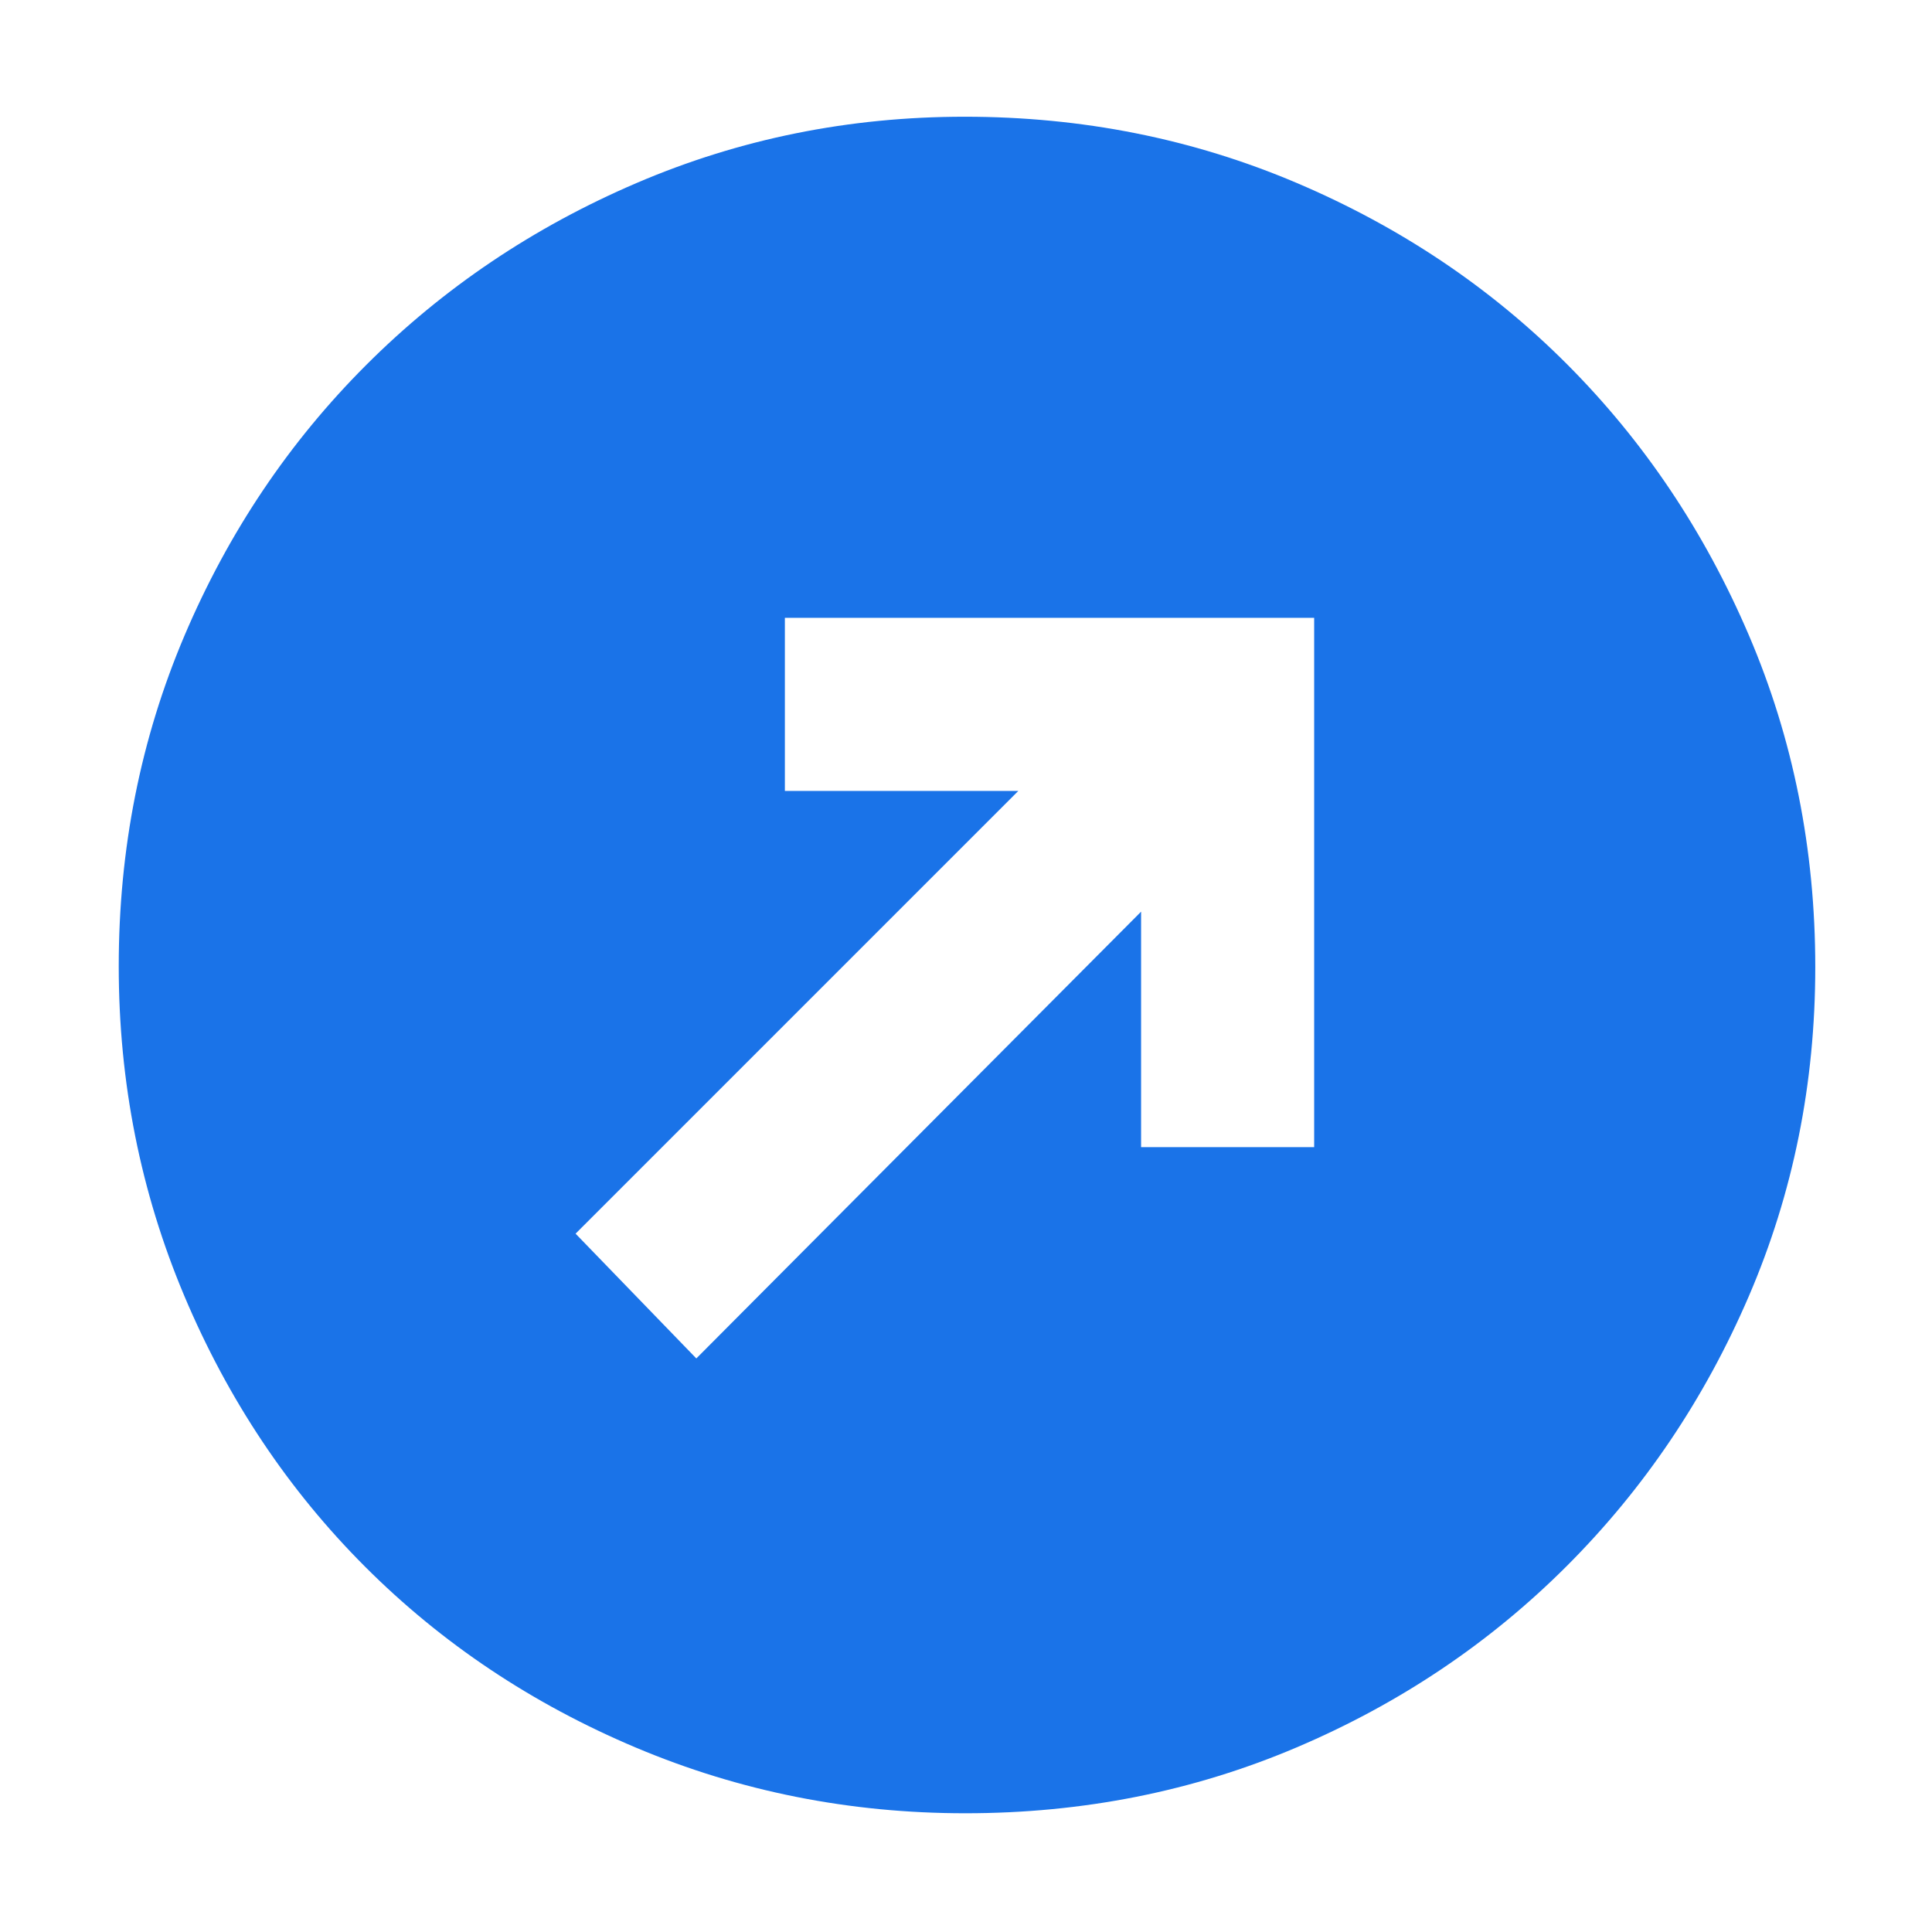
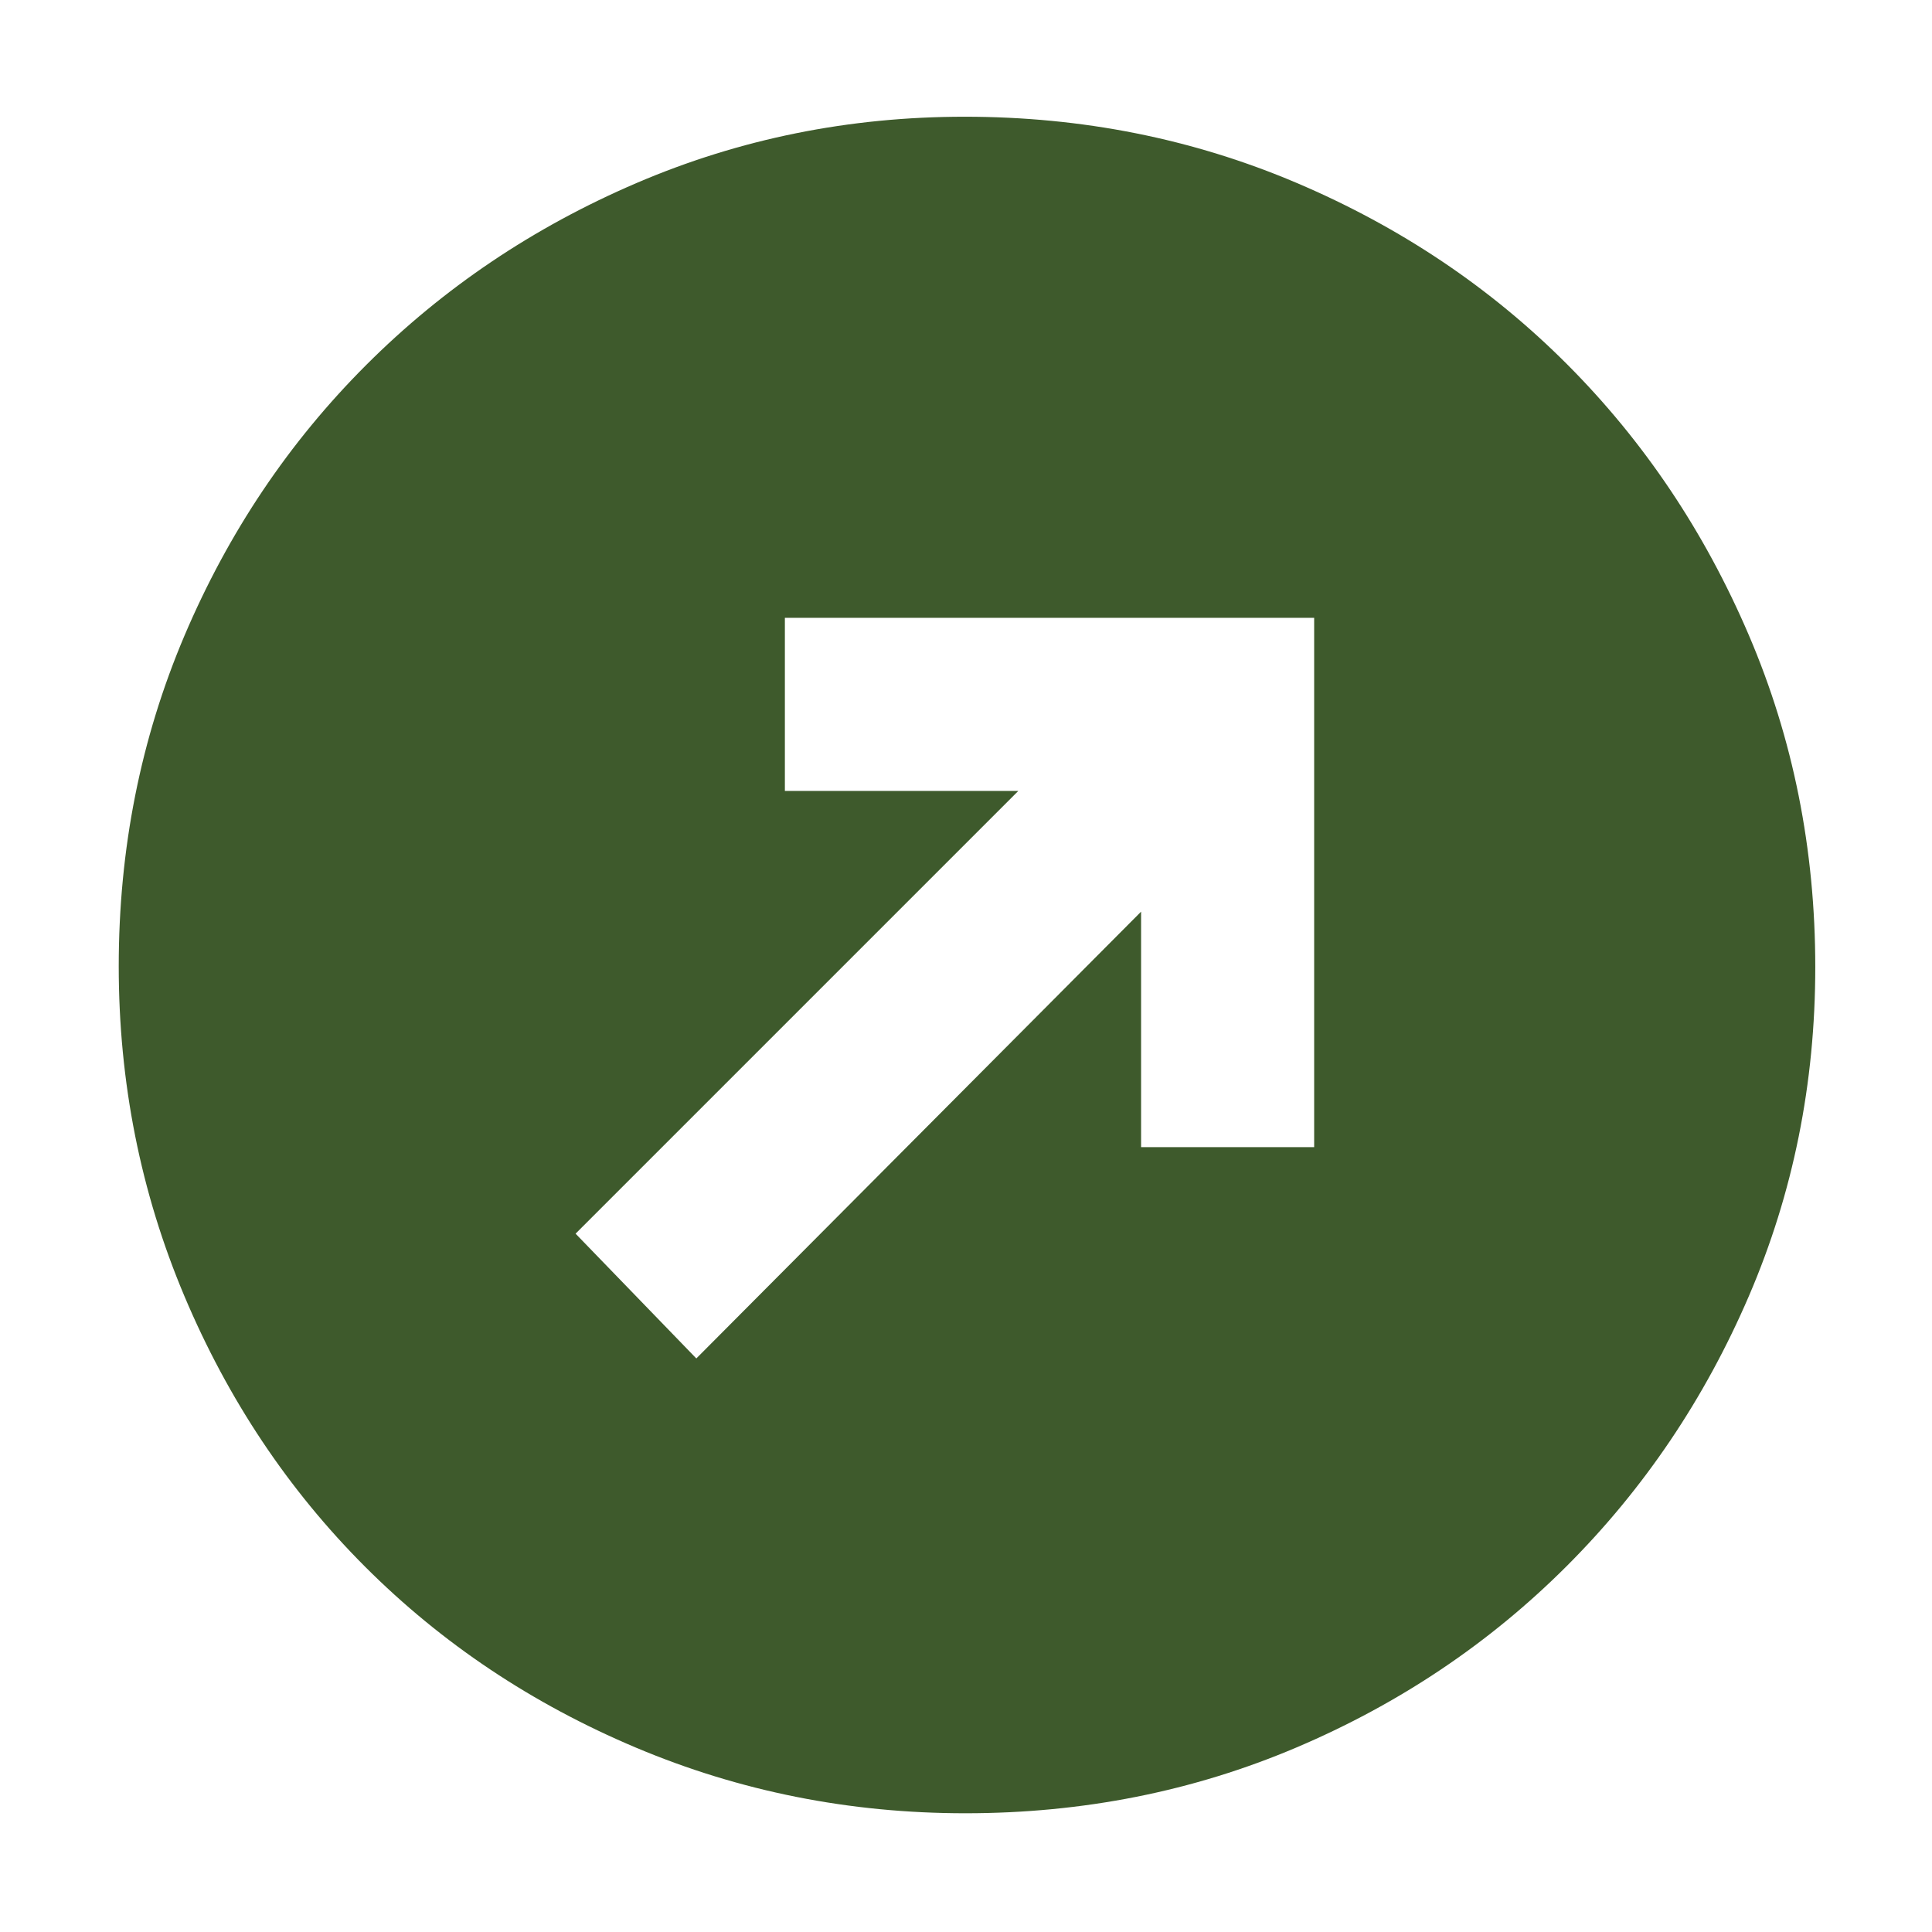
- <svg xmlns="http://www.w3.org/2000/svg" height="48px" viewBox="0 -960 960 960" width="48px" fill="#1A73E8">
+ <svg xmlns="http://www.w3.org/2000/svg" height="48px" viewBox="0 -960 960 960" width="48px" fill="#3E5A2C">
  <path d="m346-285 221-222v117h86v-263H390v86h116L286-347l60 62ZM479.68-59q-86.32 0-163.65-32.6-77.32-32.61-134.57-89.86T91.6-316.03Q59-393.35 59-479.86q0-87.41 32.66-164.28 32.67-76.86 90.21-134.41 57.54-57.55 134.41-90.5T479.34-902q87.55 0 164.88 32.86t134.56 90.25q57.23 57.4 90.22 134.52 33 77.11 33 164.91 0 86.74-32.95 163.38-32.95 76.65-90.5 134.2Q721-124.33 644.13-91.66 567.26-59 479.68-59Z" />
</svg>
